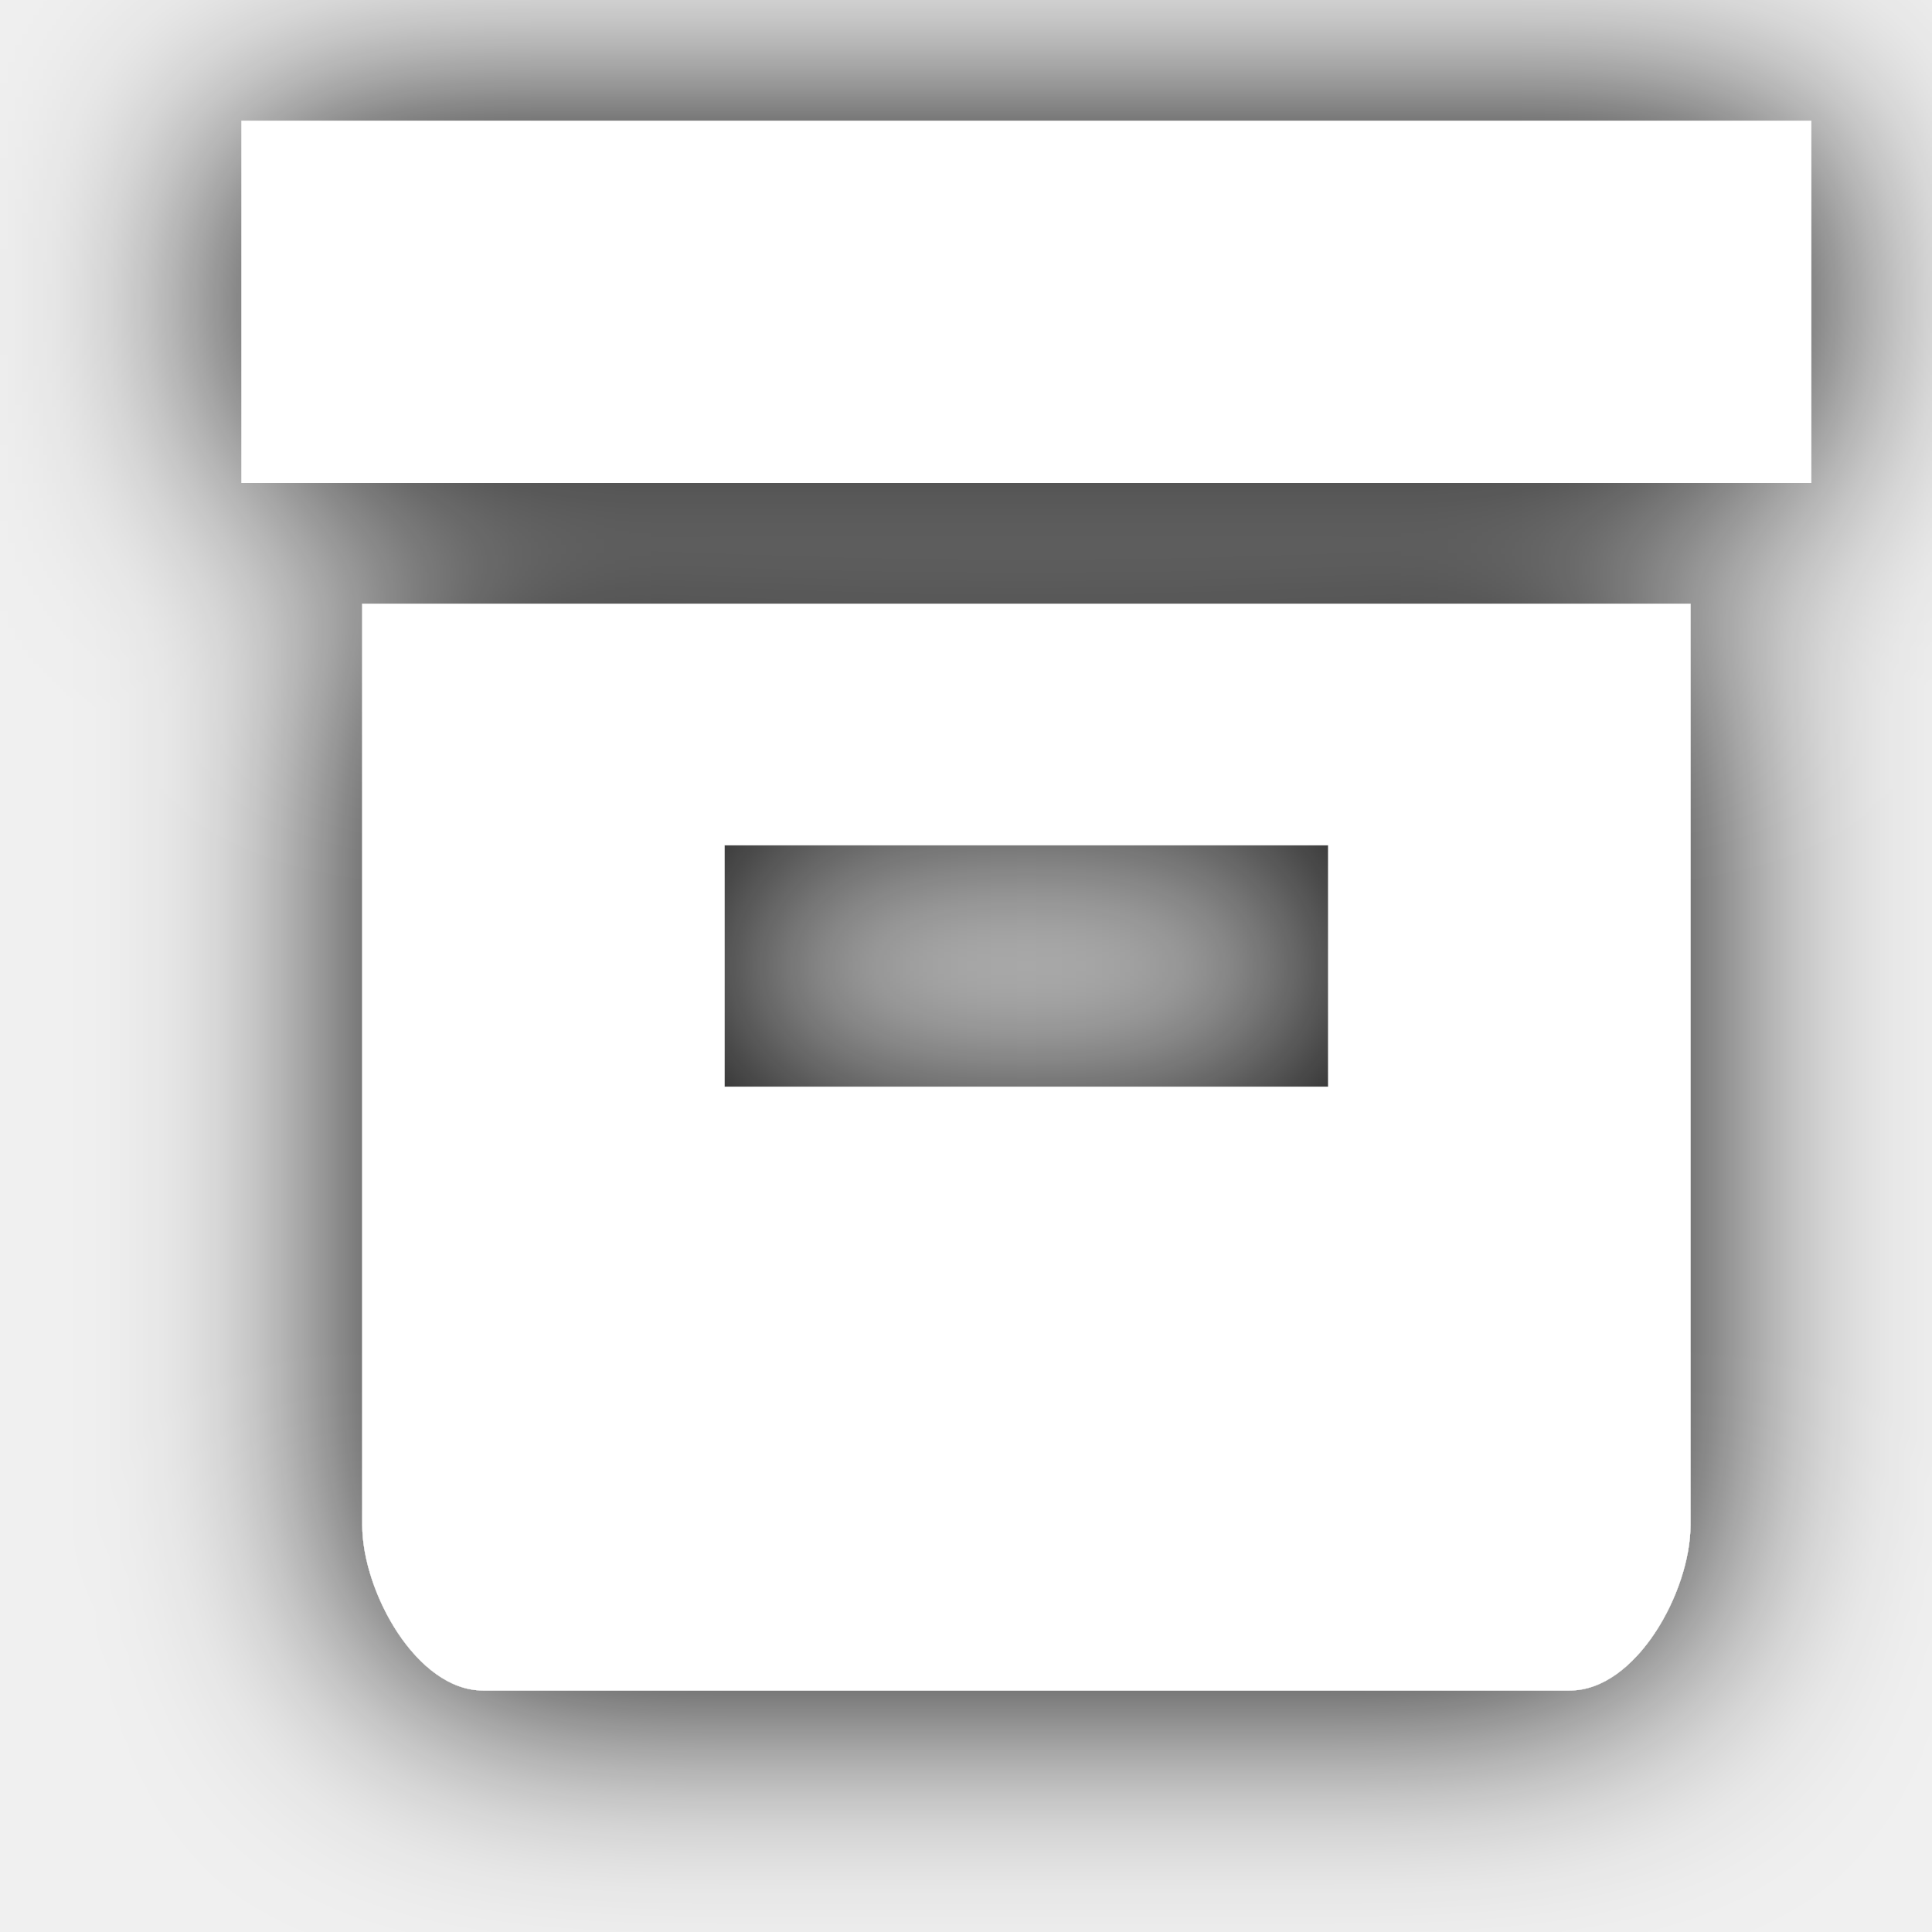
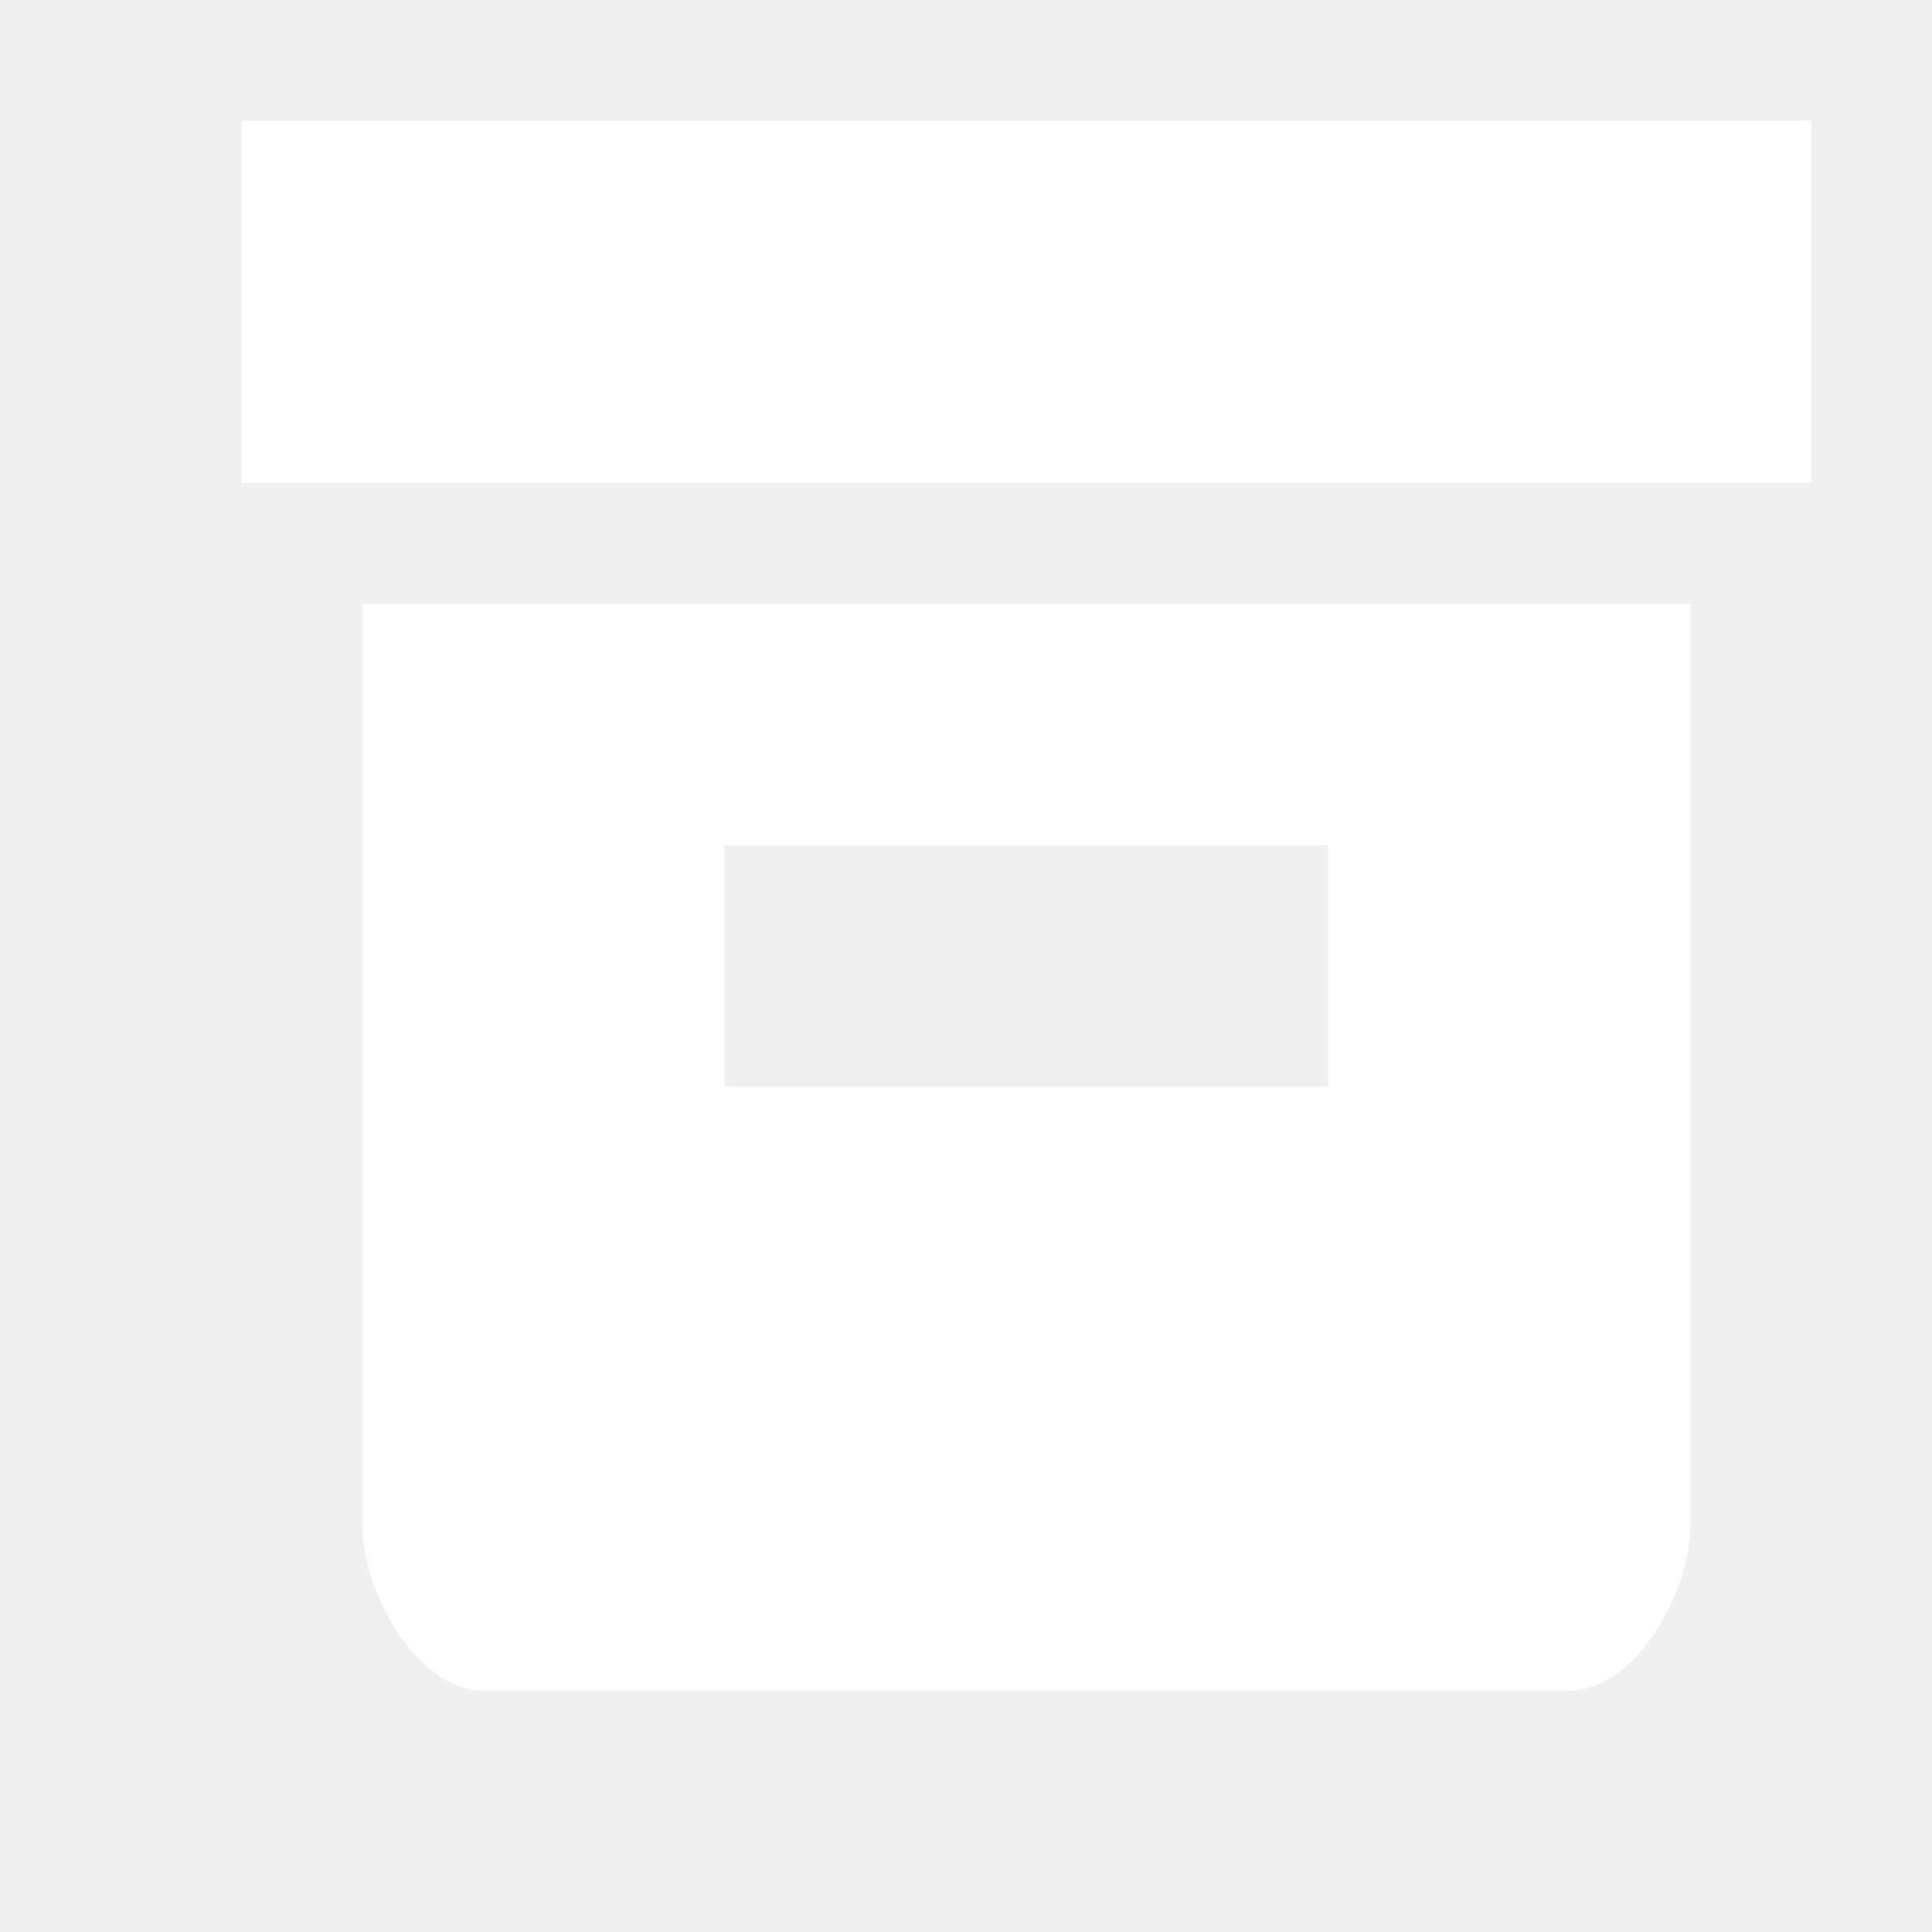
<svg xmlns="http://www.w3.org/2000/svg" id="Layer_1" viewBox="0 0 16 16">
  <defs>
    <style>.cls-1{fill:#fff;}.cls-2{filter:url(#drop-shadow-1);}</style>
-     <filter id="drop-shadow-1" filterUnits="userSpaceOnUse">
-       <feOffset dx="0" dy="0" />
-       <feGaussianBlur result="blur" stdDeviation="1" />
-       <feFlood flood-color="#000" flood-opacity="1" />
-       <feComposite in2="blur" operator="in" />
-       <feComposite in="SourceGraphic" />
-     </filter>
  </defs>
  <g class="cls-2">
    <rect class="cls-1" x="2" y="1" width="13" height="3" />
    <path class="cls-1" d="M4,5h-1v7.63c0,.55,.45,1.37,1,1.37H13c.55,0,1-.82,1-1.37V5H4Zm7,4H6v-2h5v2Z" />
  </g>
</svg>
